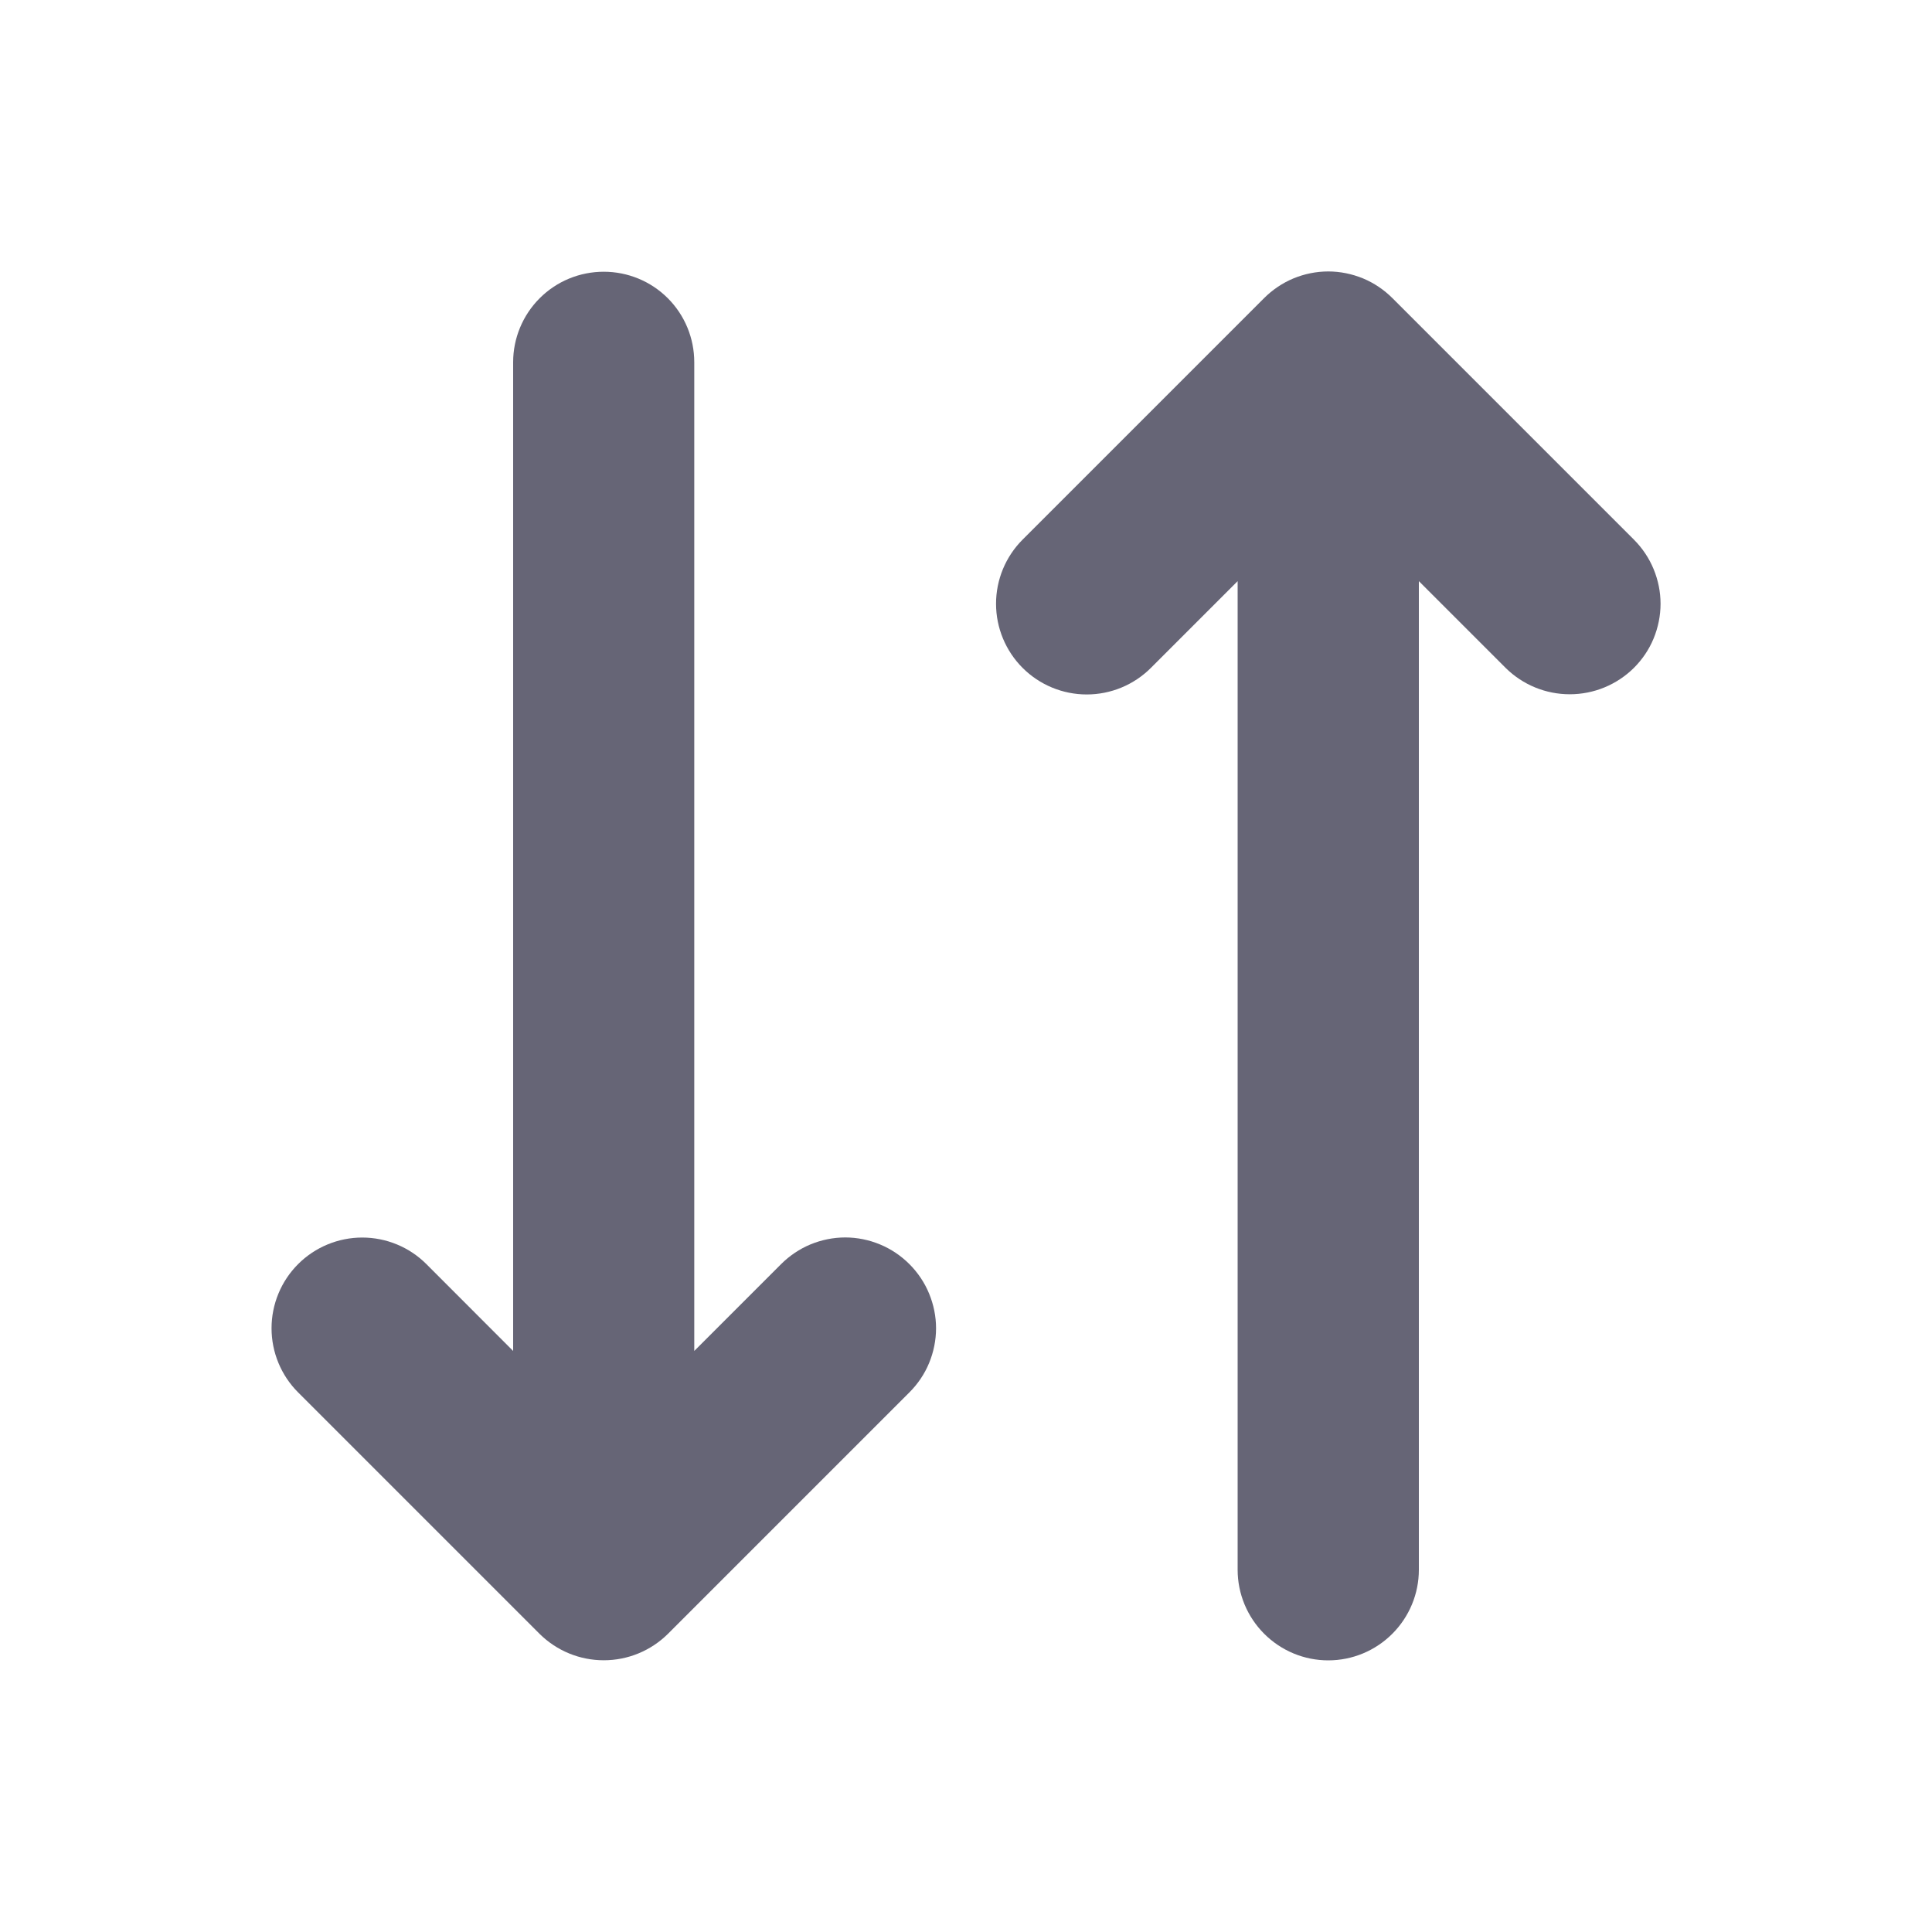
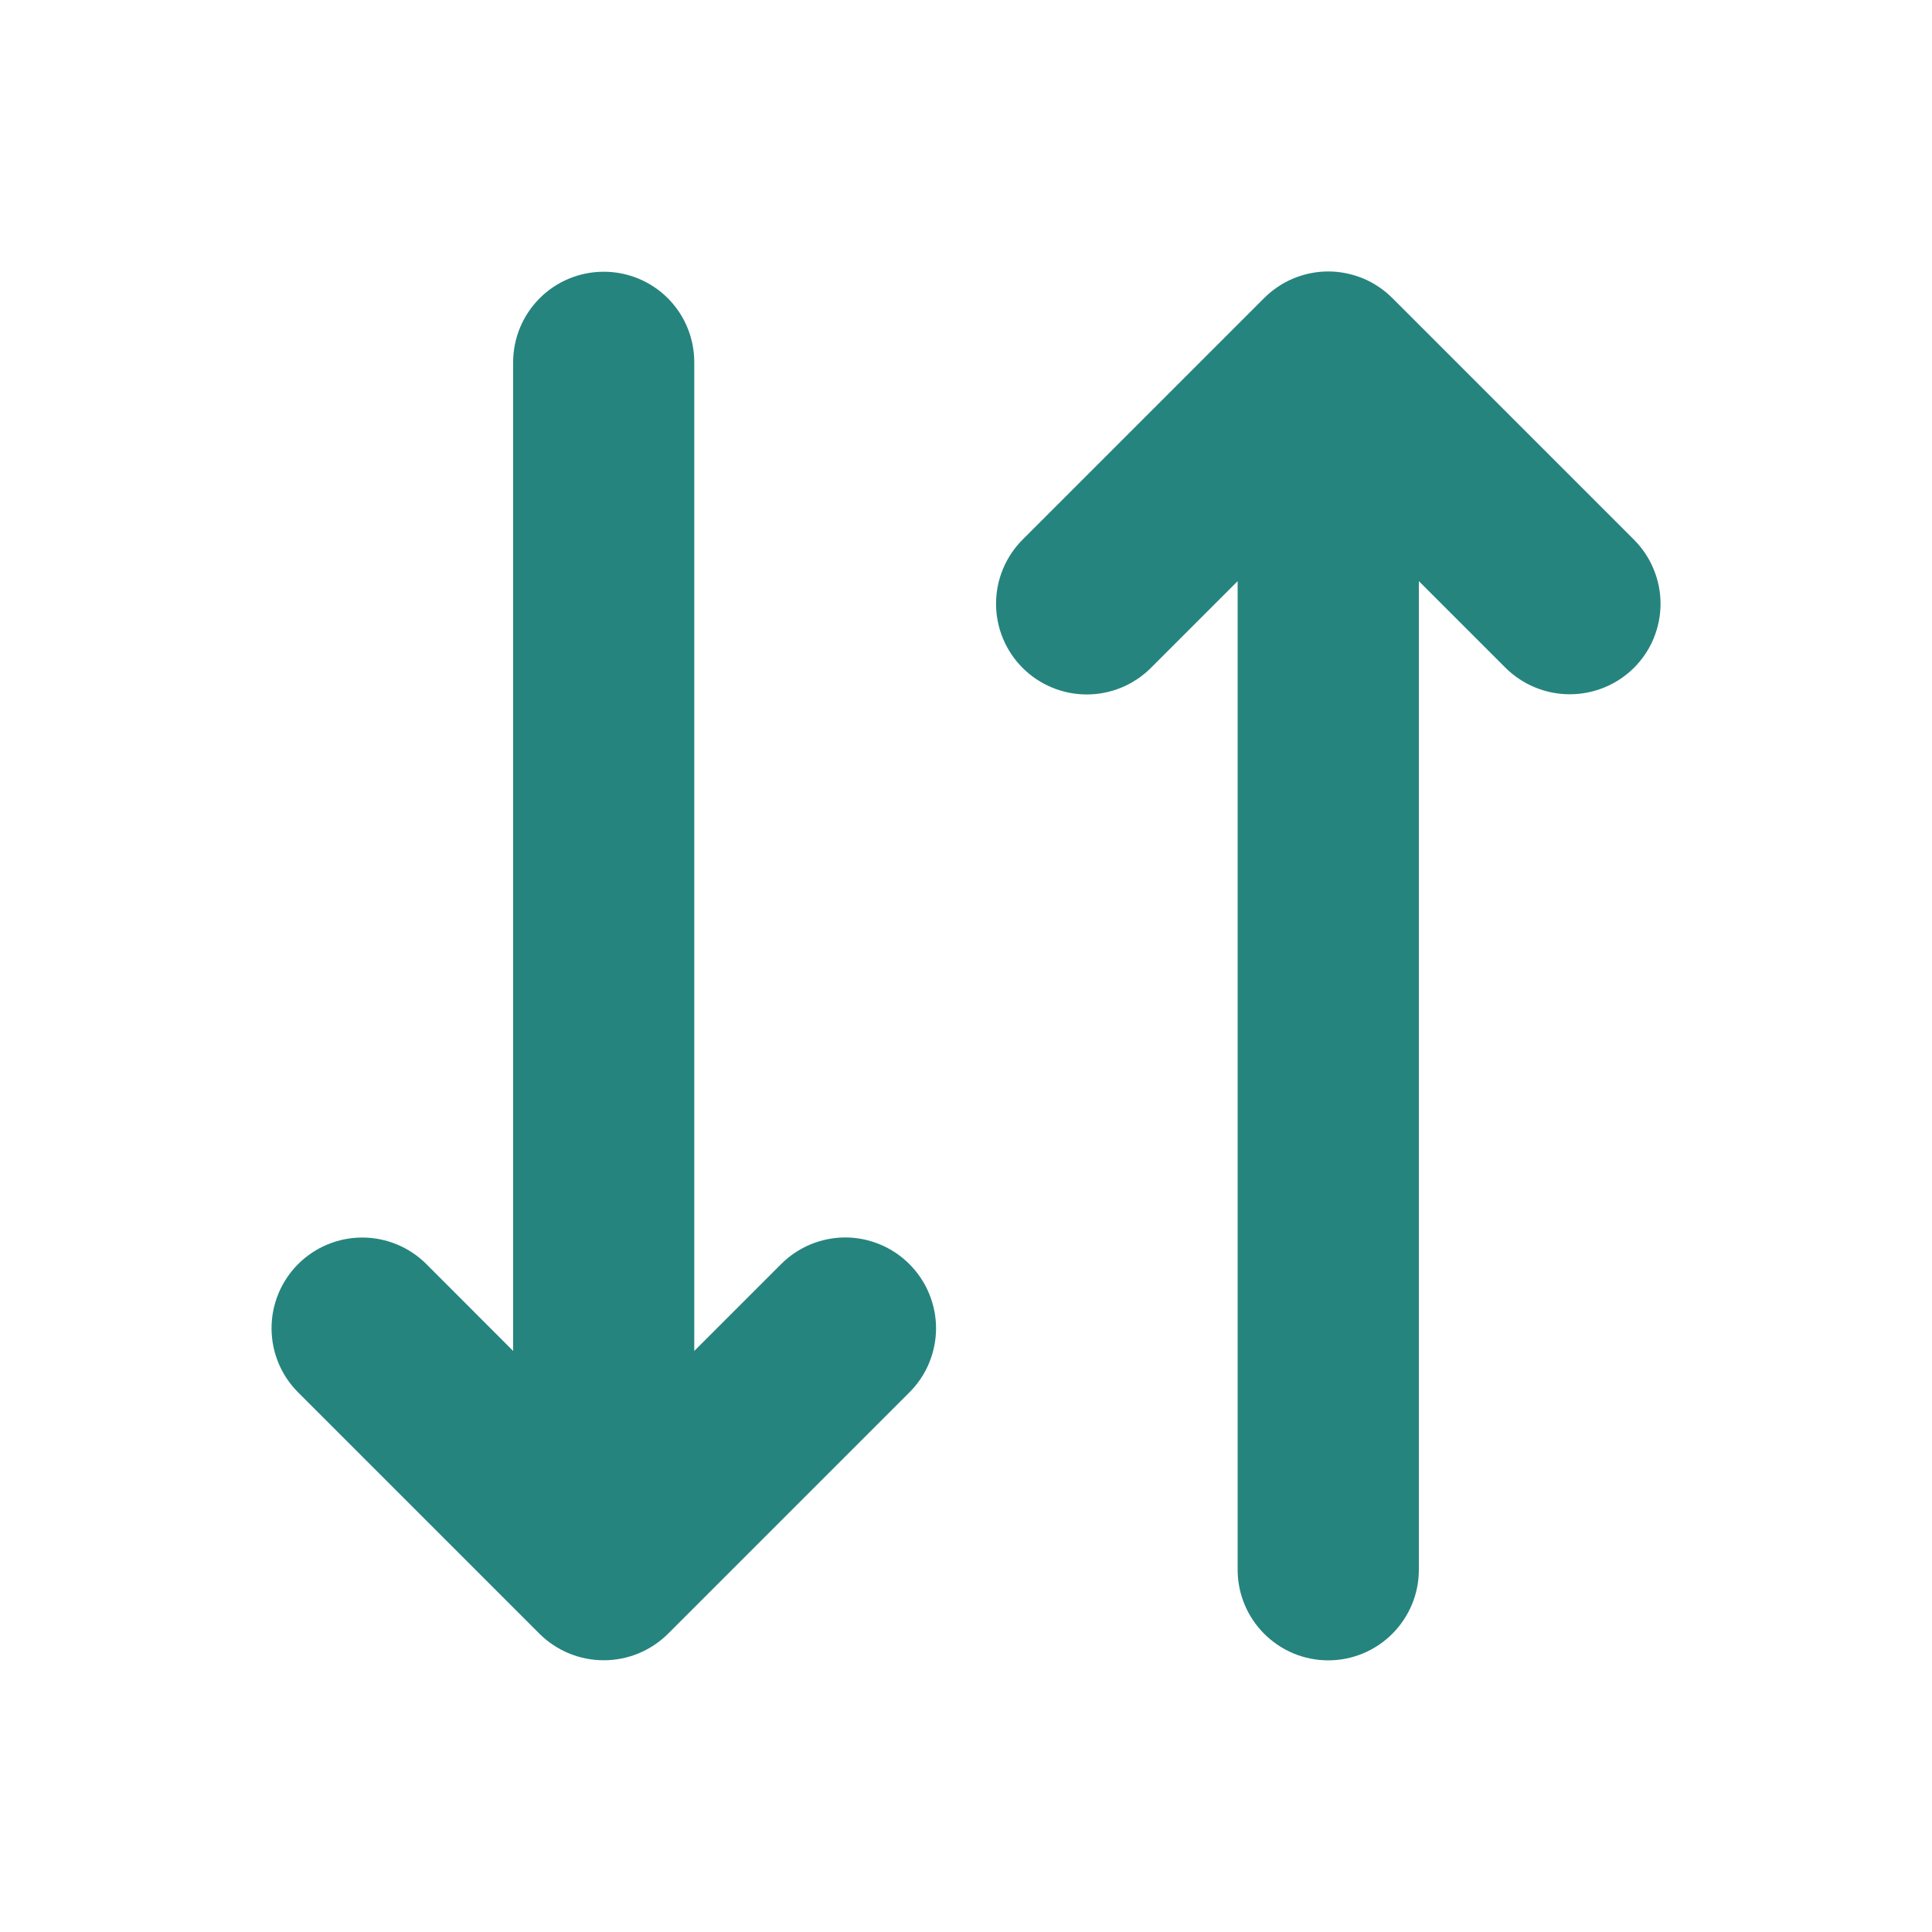
<svg xmlns="http://www.w3.org/2000/svg" width="20" height="20" viewBox="0 0 20 20" fill="none">
-   <path d="M9.414 13.086C9.501 13.173 9.571 13.277 9.618 13.391C9.665 13.505 9.69 13.627 9.69 13.75C9.69 13.873 9.665 13.996 9.618 14.11C9.571 14.224 9.501 14.327 9.414 14.414L6.914 16.914C6.737 17.089 6.499 17.187 6.25 17.187C6.001 17.187 5.763 17.089 5.586 16.914L3.086 14.414C2.91 14.238 2.811 13.999 2.811 13.75C2.811 13.501 2.91 13.262 3.086 13.086C3.262 12.91 3.501 12.811 3.75 12.811C3.999 12.811 4.238 12.91 4.414 13.086L5.312 13.985V3.75C5.312 3.501 5.411 3.263 5.587 3.087C5.763 2.911 6.001 2.813 6.25 2.813C6.499 2.813 6.737 2.911 6.913 3.087C7.089 3.263 7.187 3.501 7.187 3.75V13.985L8.086 13.086C8.173 12.999 8.277 12.929 8.39 12.882C8.504 12.835 8.627 12.81 8.75 12.81C8.873 12.81 8.996 12.835 9.109 12.882C9.223 12.929 9.327 12.999 9.414 13.086ZM16.914 5.586L14.414 3.086C14.327 2.999 14.223 2.929 14.11 2.882C13.995 2.835 13.873 2.81 13.75 2.81C13.627 2.81 13.504 2.835 13.39 2.882C13.277 2.929 13.173 2.999 13.086 3.086L10.586 5.586C10.41 5.762 10.311 6.001 10.311 6.25C10.311 6.499 10.41 6.738 10.586 6.914C10.762 7.09 11.001 7.189 11.25 7.189C11.499 7.189 11.738 7.09 11.914 6.914L12.812 6.016V16.25C12.812 16.499 12.911 16.737 13.087 16.913C13.263 17.089 13.501 17.188 13.75 17.188C13.999 17.188 14.237 17.089 14.413 16.913C14.589 16.737 14.688 16.499 14.688 16.25V6.016L15.586 6.914C15.763 7.089 16.001 7.187 16.25 7.187C16.499 7.187 16.737 7.089 16.914 6.914C17.001 6.827 17.071 6.724 17.118 6.61C17.165 6.496 17.19 6.373 17.19 6.25C17.19 6.127 17.165 6.005 17.118 5.891C17.071 5.777 17.001 5.673 16.914 5.586Z" fill="#666576" />
+   <path d="M9.414 13.086C9.501 13.173 9.571 13.277 9.618 13.391C9.665 13.505 9.69 13.627 9.69 13.75C9.69 13.873 9.665 13.996 9.618 14.11C9.571 14.224 9.501 14.327 9.414 14.414L6.914 16.914C6.737 17.089 6.499 17.187 6.25 17.187C6.001 17.187 5.763 17.089 5.586 16.914L3.086 14.414C2.91 14.238 2.811 13.999 2.811 13.75C2.811 13.501 2.91 13.262 3.086 13.086C3.262 12.91 3.501 12.811 3.75 12.811C3.999 12.811 4.238 12.91 4.414 13.086L5.312 13.985V3.75C5.312 3.501 5.411 3.263 5.587 3.087C5.763 2.911 6.001 2.813 6.25 2.813C6.499 2.813 6.737 2.911 6.913 3.087C7.089 3.263 7.187 3.501 7.187 3.75V13.985L8.086 13.086C8.173 12.999 8.277 12.929 8.39 12.882C8.504 12.835 8.627 12.81 8.75 12.81C8.873 12.81 8.996 12.835 9.109 12.882C9.223 12.929 9.327 12.999 9.414 13.086ZM16.914 5.586L14.414 3.086C14.327 2.999 14.223 2.929 14.11 2.882C13.995 2.835 13.873 2.81 13.75 2.81C13.627 2.81 13.504 2.835 13.39 2.882C13.277 2.929 13.173 2.999 13.086 3.086L10.586 5.586C10.41 5.762 10.311 6.001 10.311 6.25C10.311 6.499 10.41 6.738 10.586 6.914C10.762 7.09 11.001 7.189 11.25 7.189C11.499 7.189 11.738 7.09 11.914 6.914L12.812 6.016V16.25C12.812 16.499 12.911 16.737 13.087 16.913C13.263 17.089 13.501 17.188 13.75 17.188C13.999 17.188 14.237 17.089 14.413 16.913C14.589 16.737 14.688 16.499 14.688 16.25V6.016L15.586 6.914C15.763 7.089 16.001 7.187 16.25 7.187C16.499 7.187 16.737 7.089 16.914 6.914C17.001 6.827 17.071 6.724 17.118 6.61C17.165 6.496 17.19 6.373 17.19 6.25C17.19 6.127 17.165 6.005 17.118 5.891C17.071 5.777 17.001 5.673 16.914 5.586Z" fill="#26847e" />
</svg>
